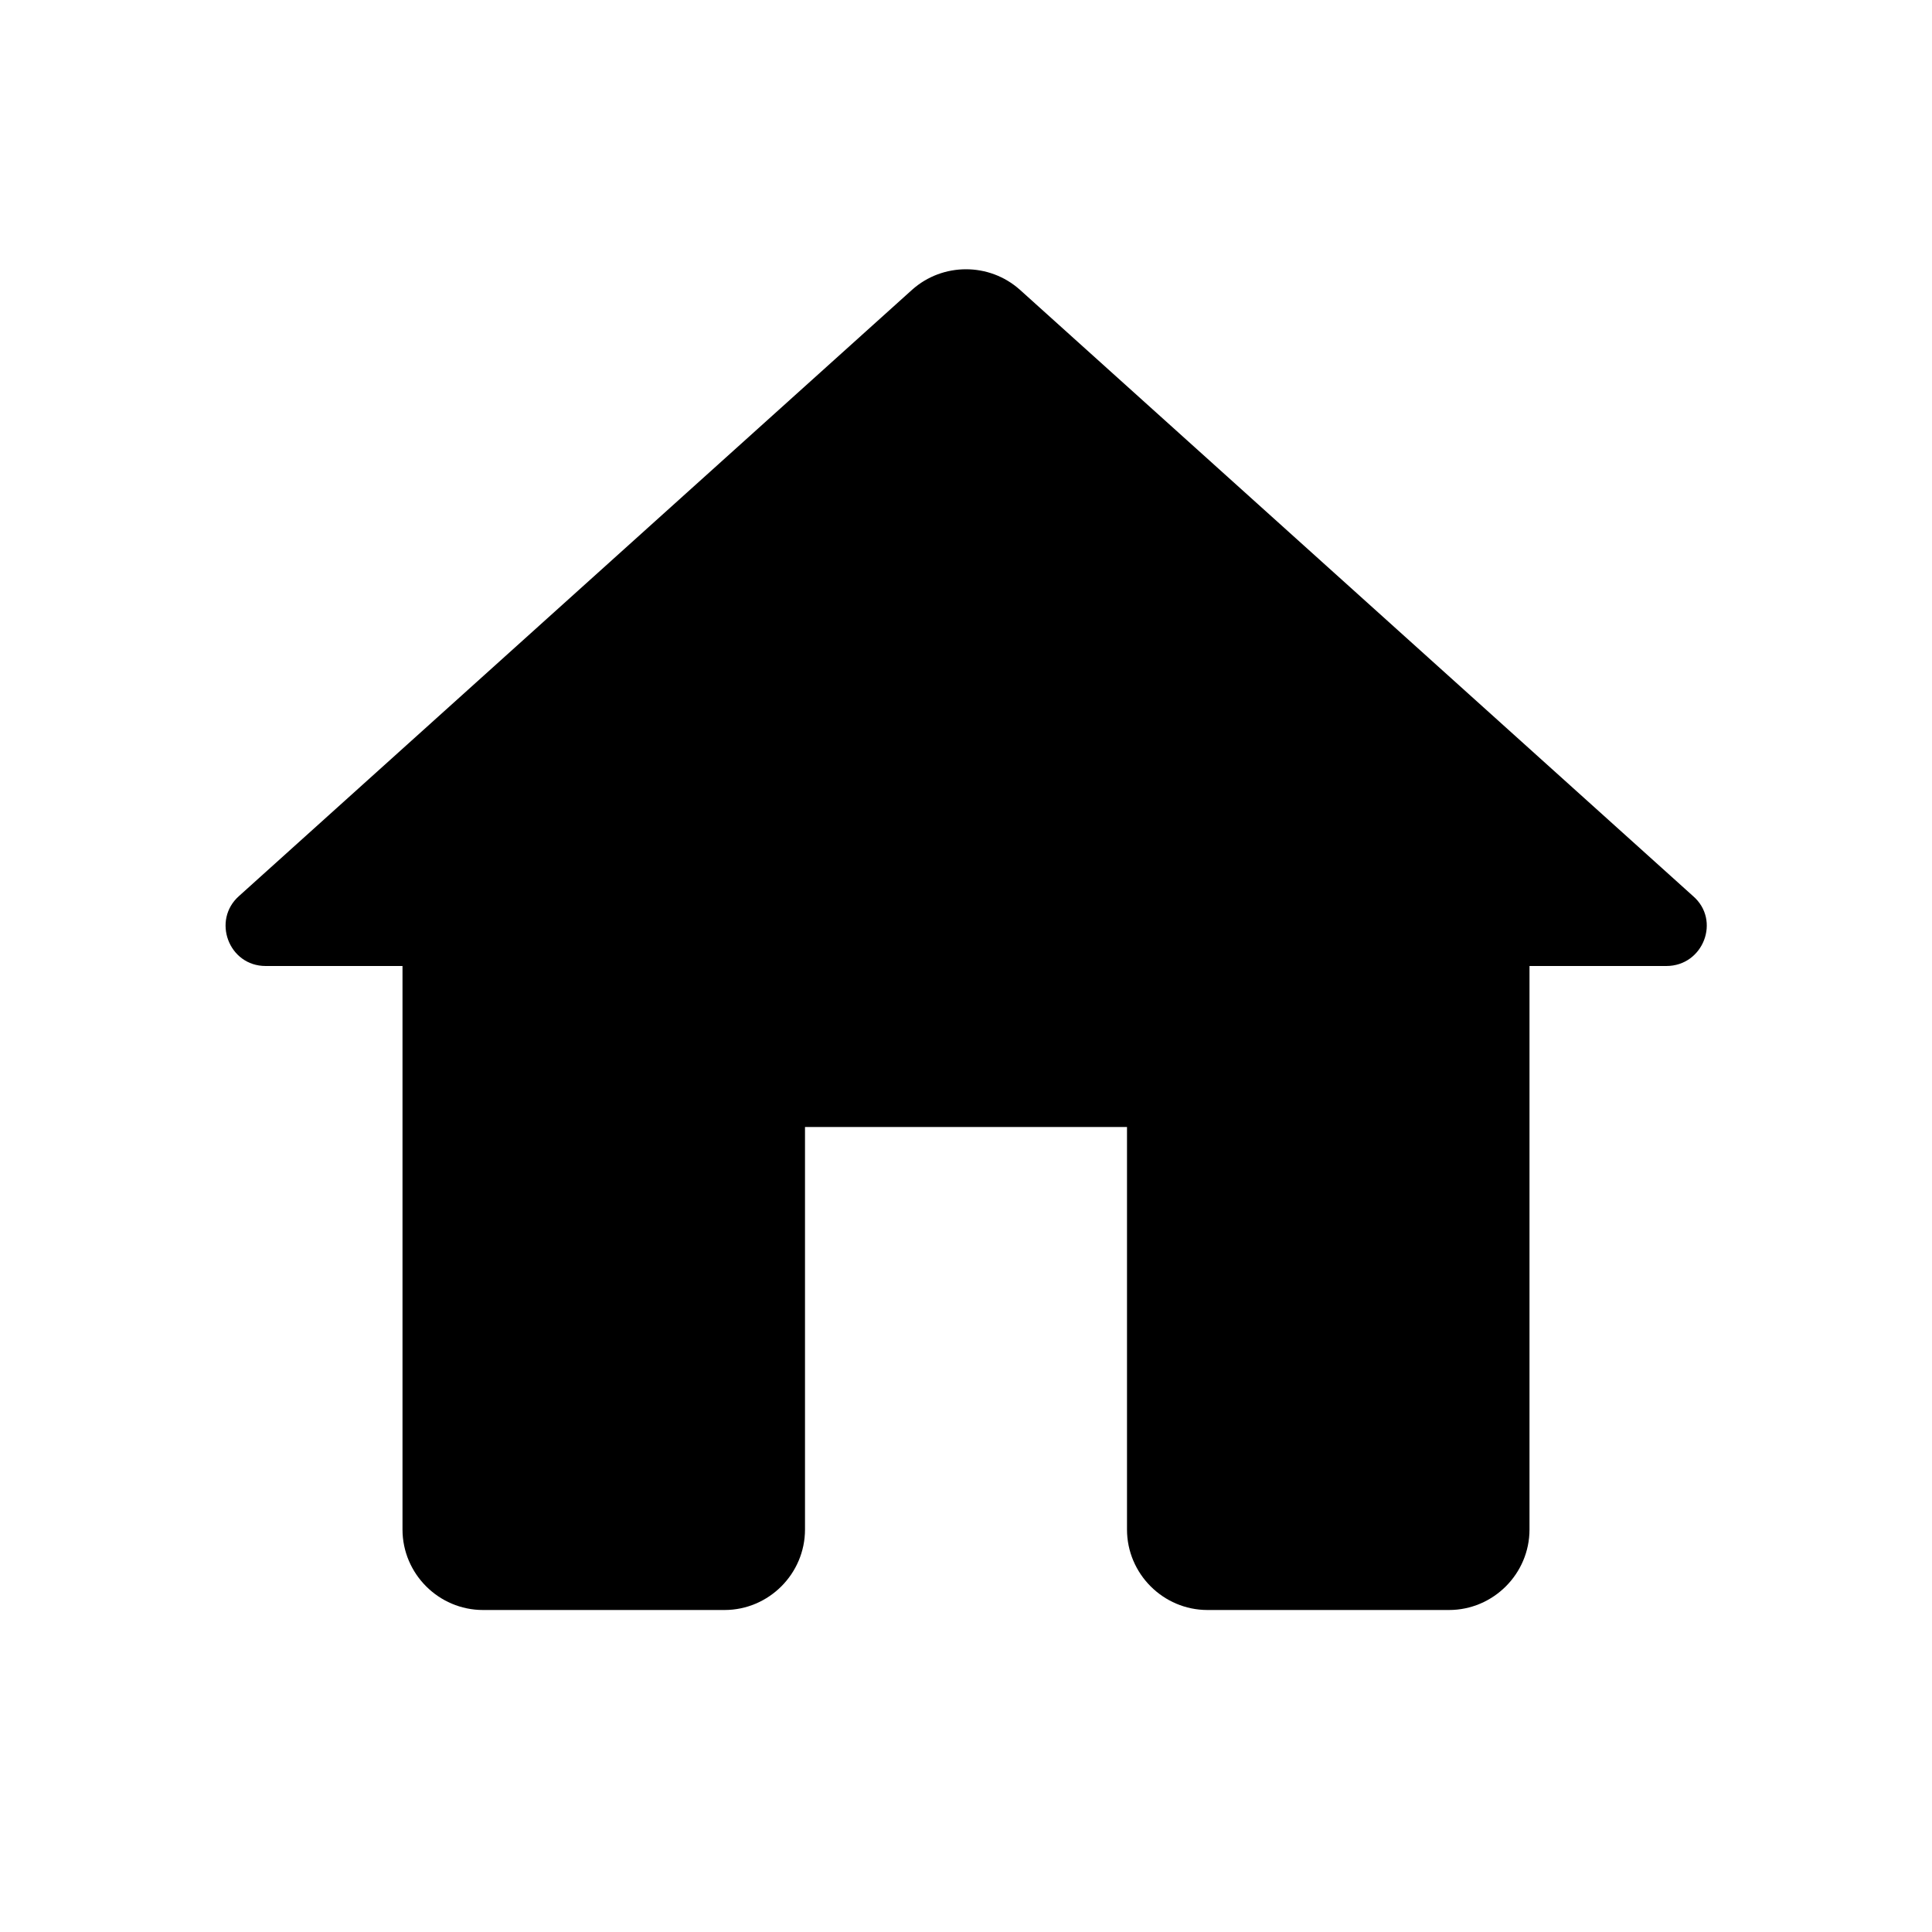
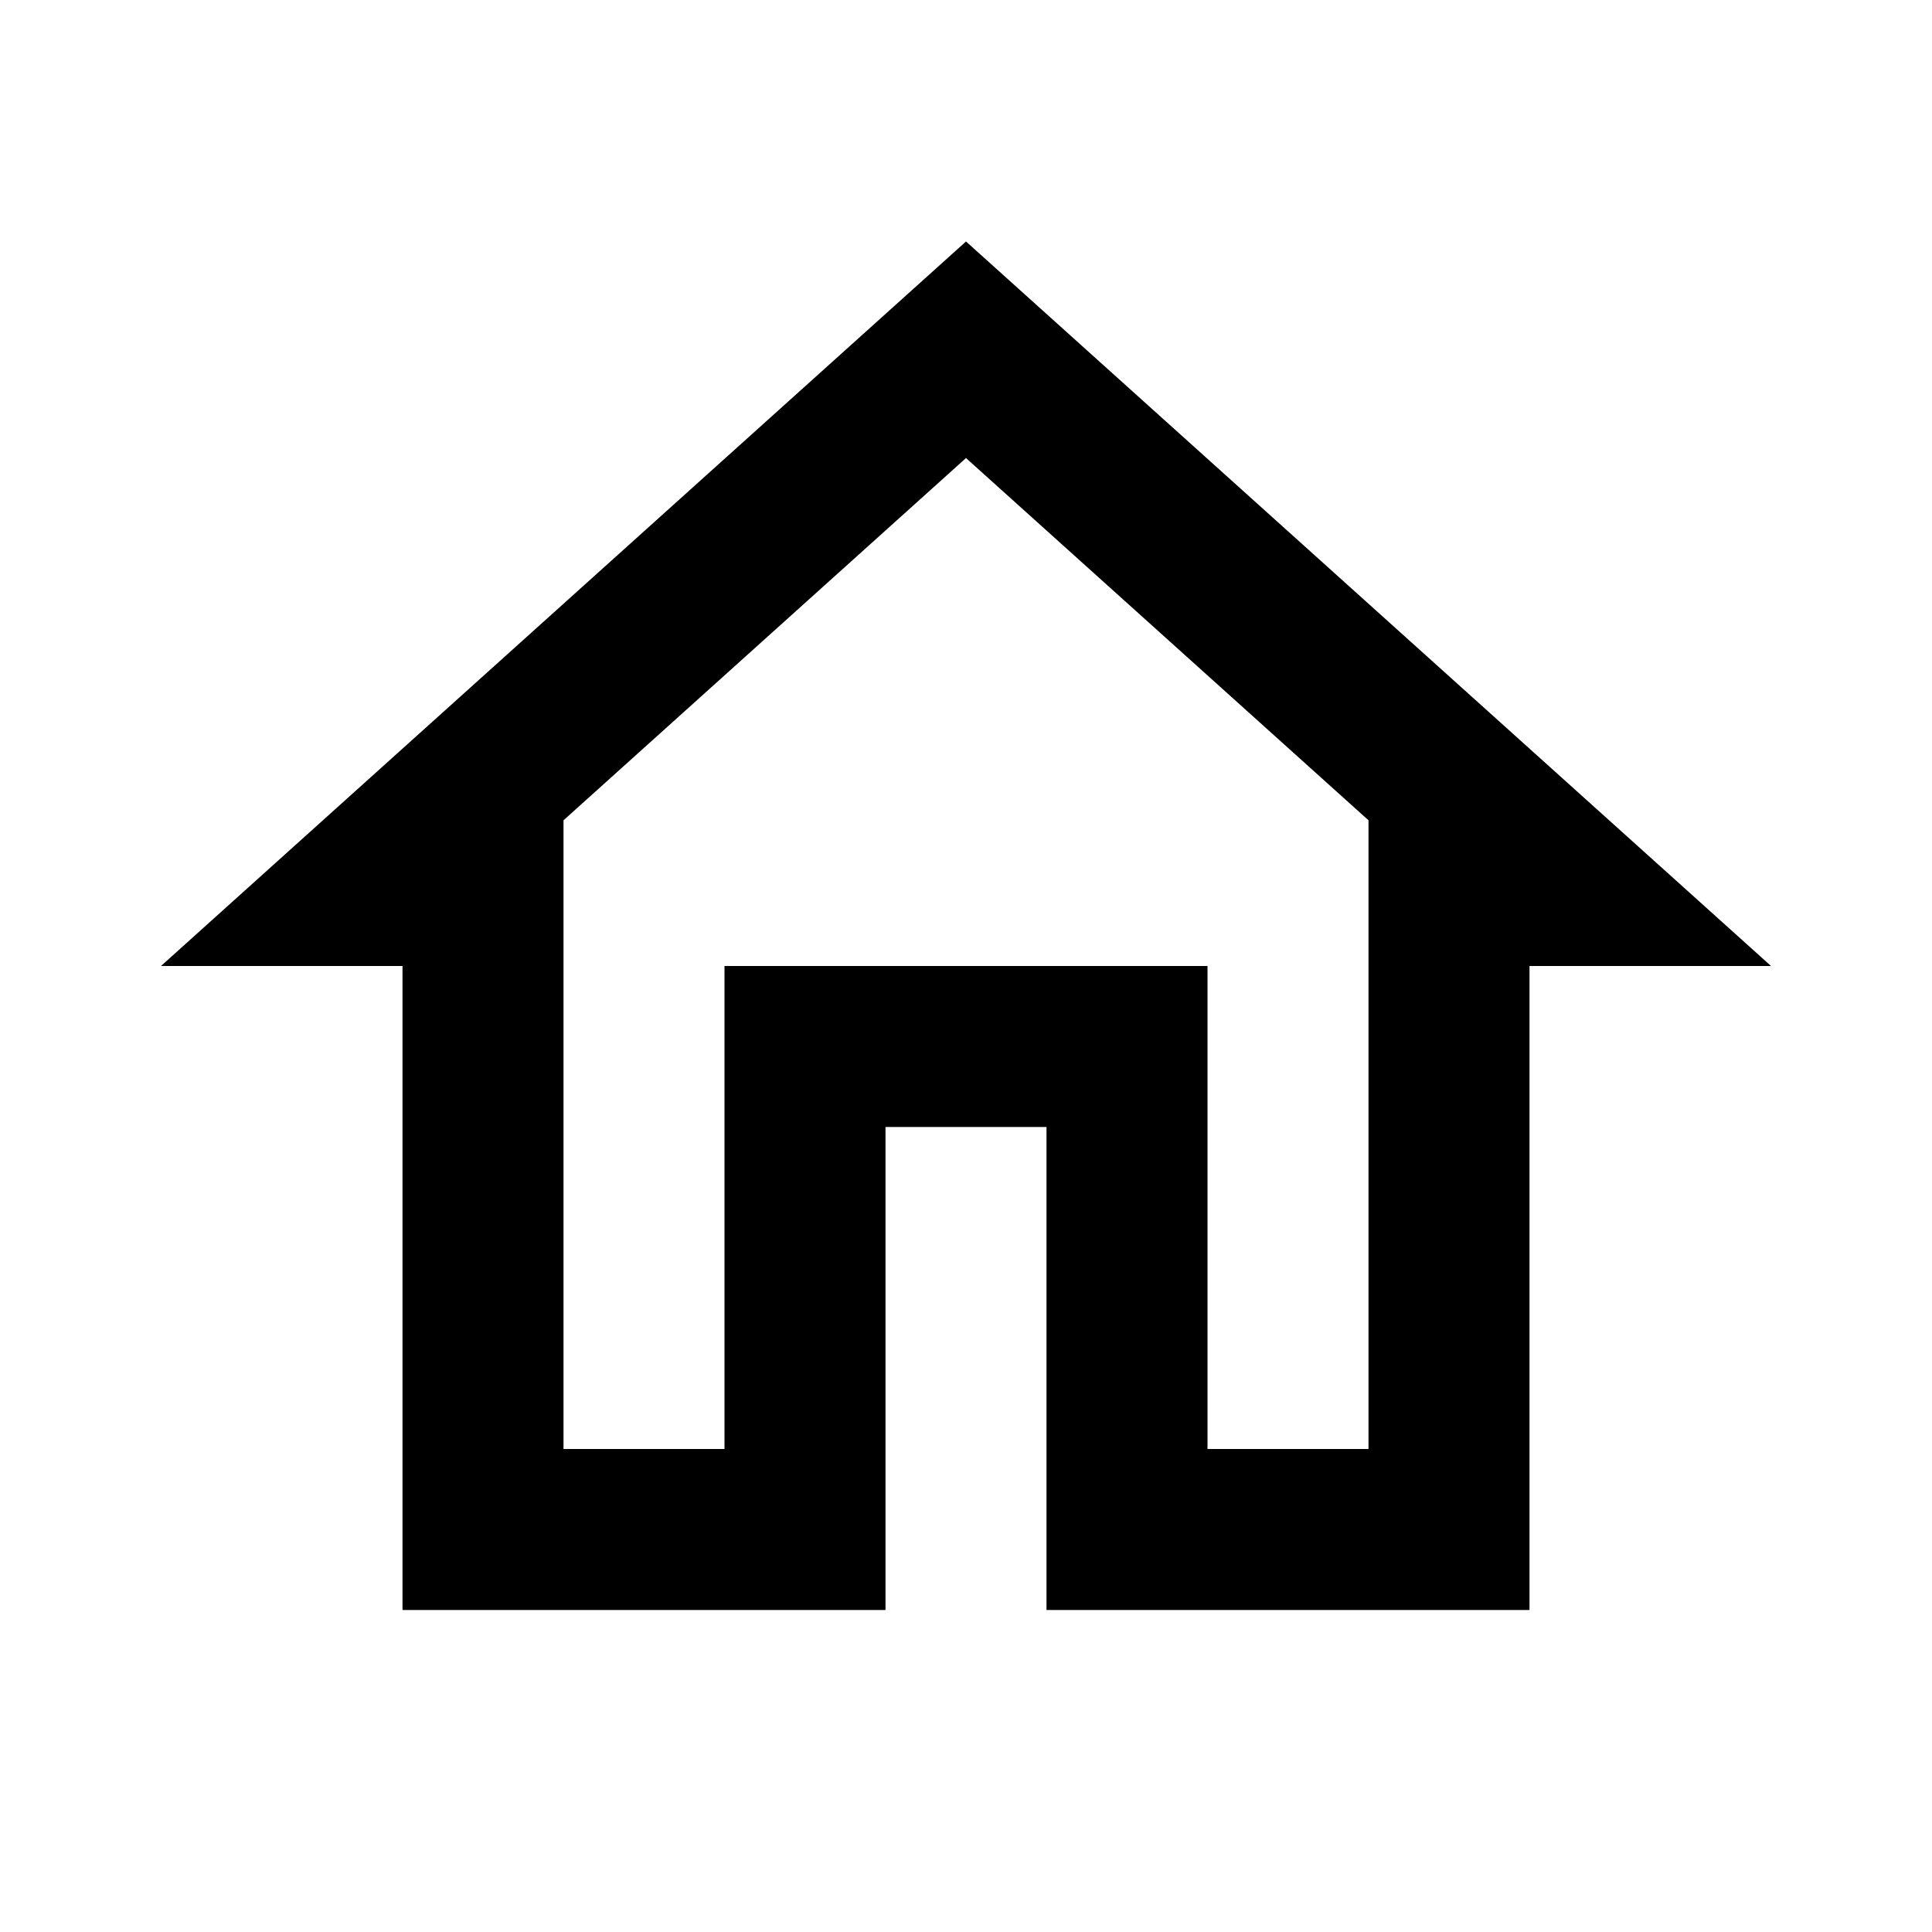
<svg xmlns="http://www.w3.org/2000/svg" height="24px" viewBox="0 0 24 24" width="24px" fill="#000000">
  <path d="M0 0h24v24H0V0z" fill="none" />
-   <path d="M10 19v-5h4v5c0 .55.45 1 1 1h3c.55 0 1-.45 1-1v-7h1.7c.46 0 .68-.57.33-.87L12.67 3.6c-.38-.34-.96-.34-1.34 0l-8.36 7.53c-.34.3-.13.87.33.87H5v7c0 .55.45 1 1 1h3c.55 0 1-.45 1-1z" />
+   <path d="M12 5.69l5 4.5V18h-2v-6H9v6H7v-7.81l5-4.5M12 3L2 12h3v8h6v-6h2v6h6v-8h3L12 3z" />
</svg>
